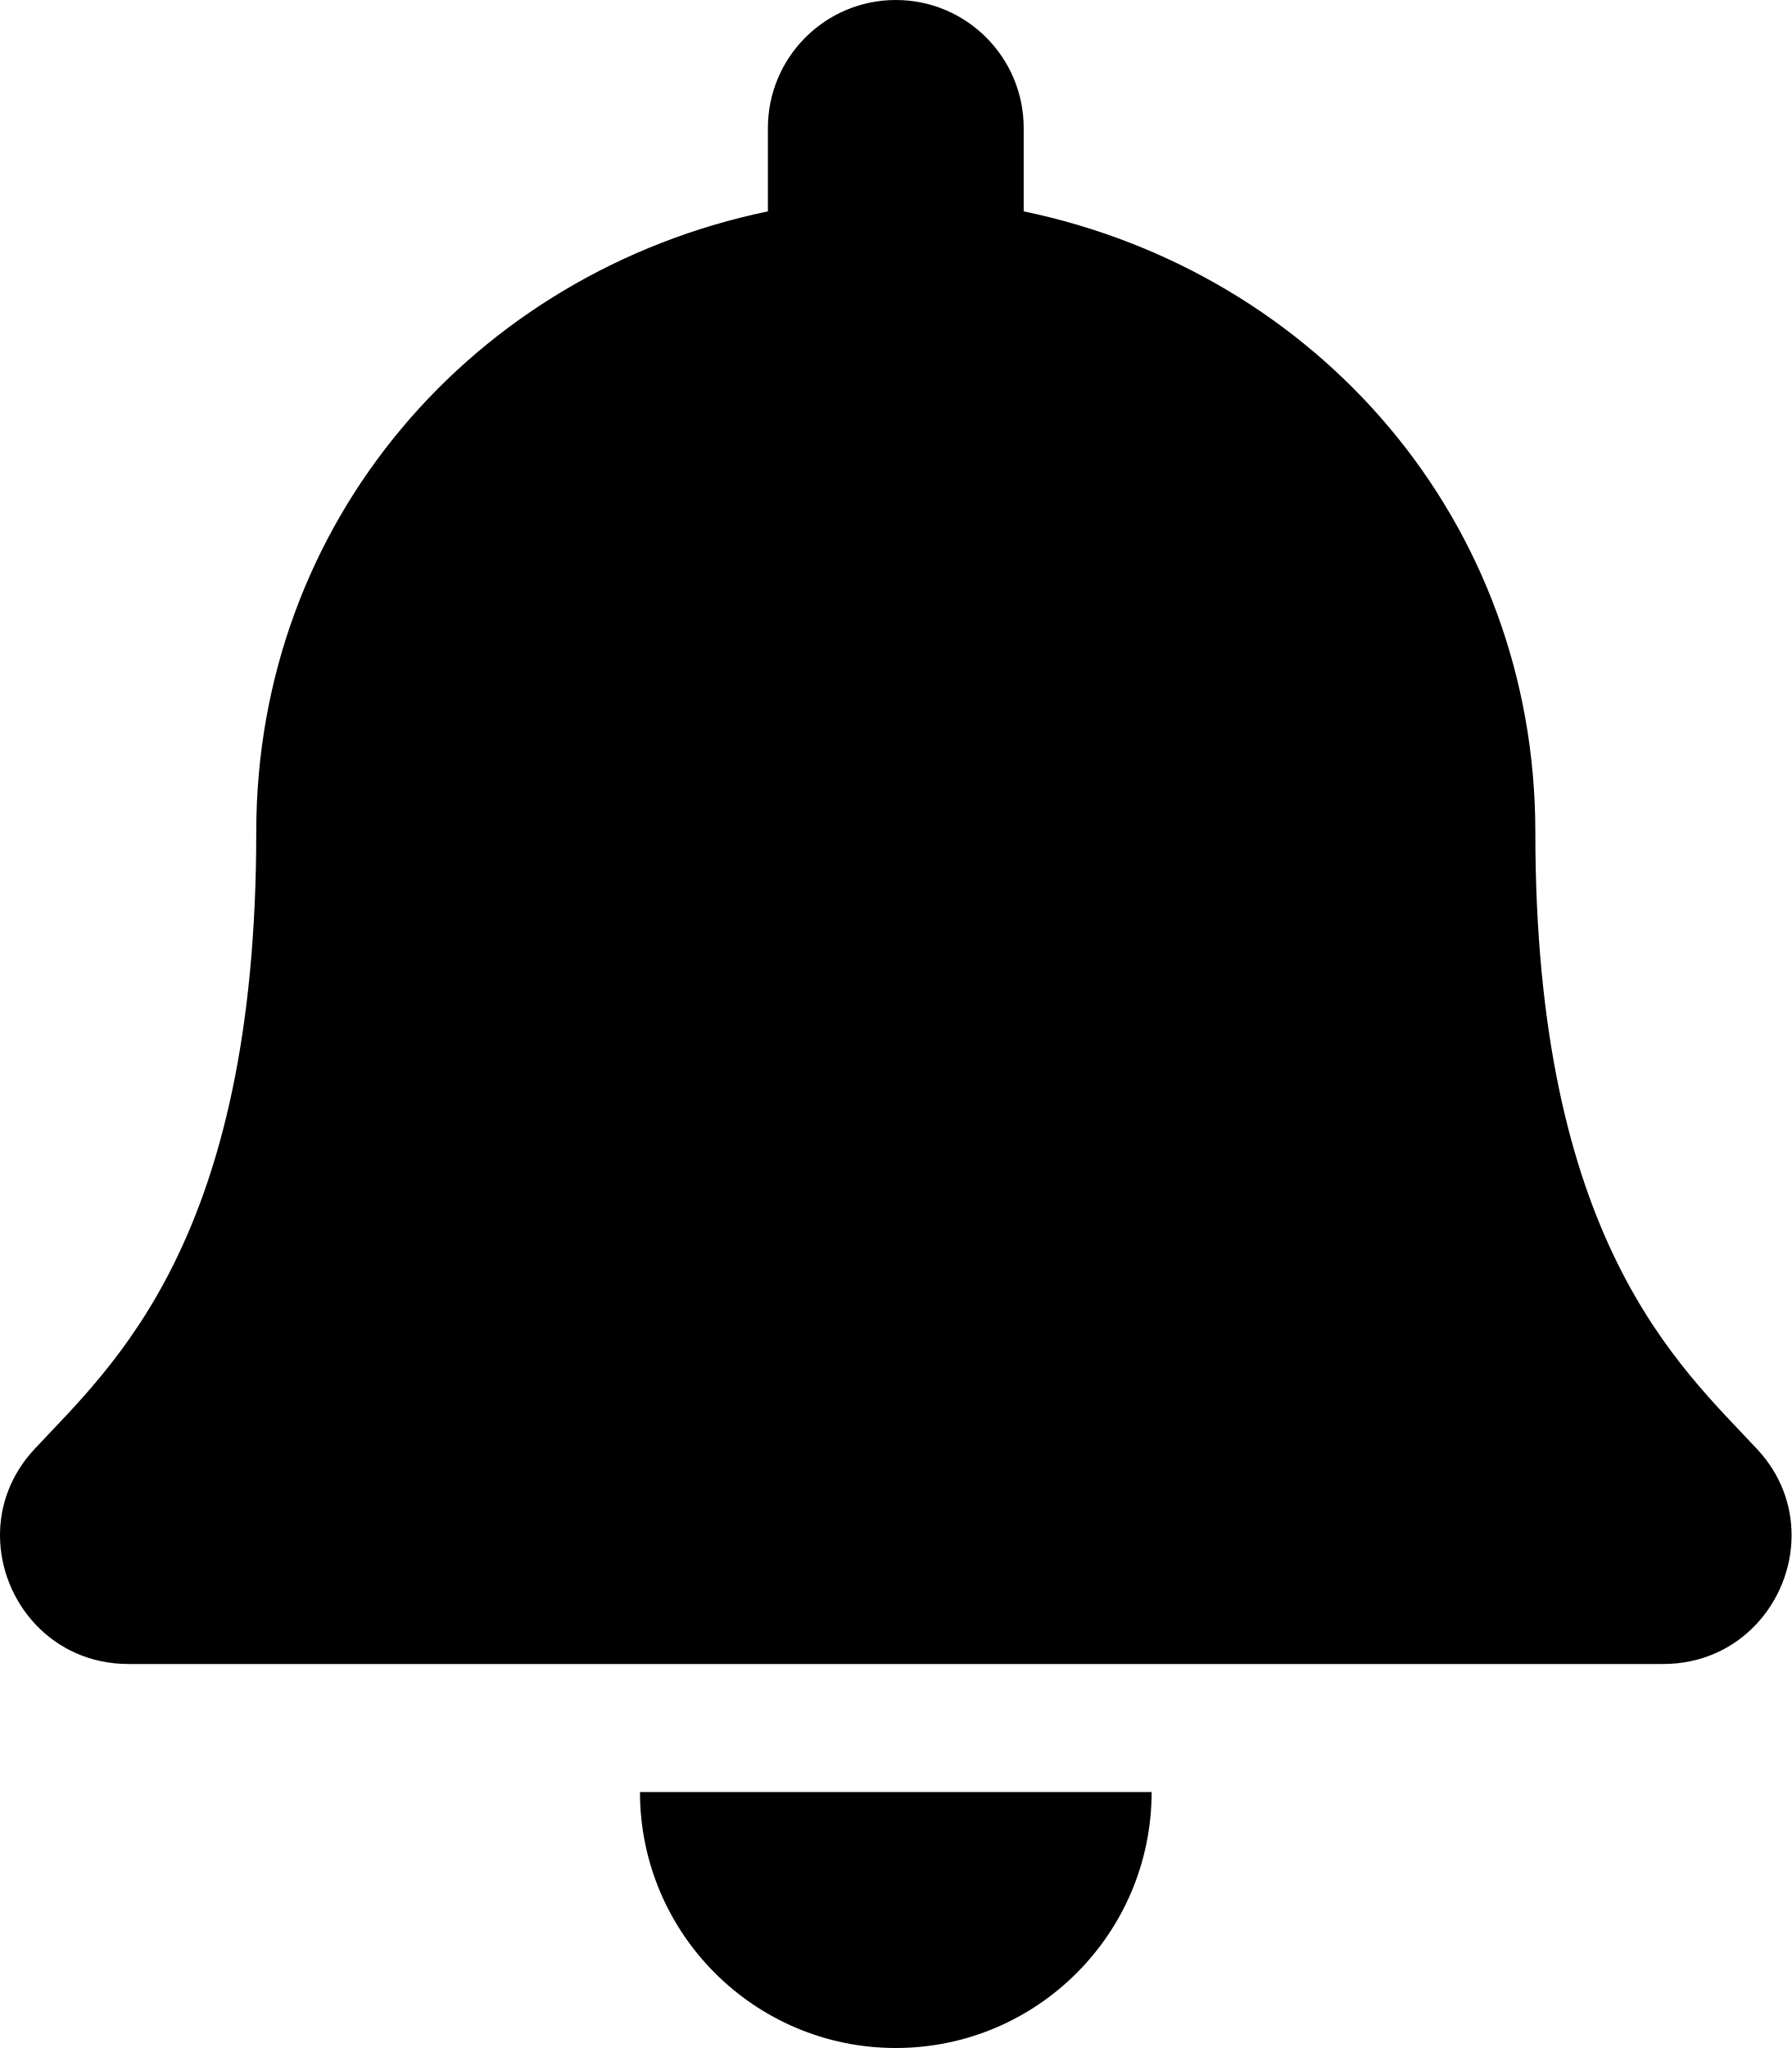
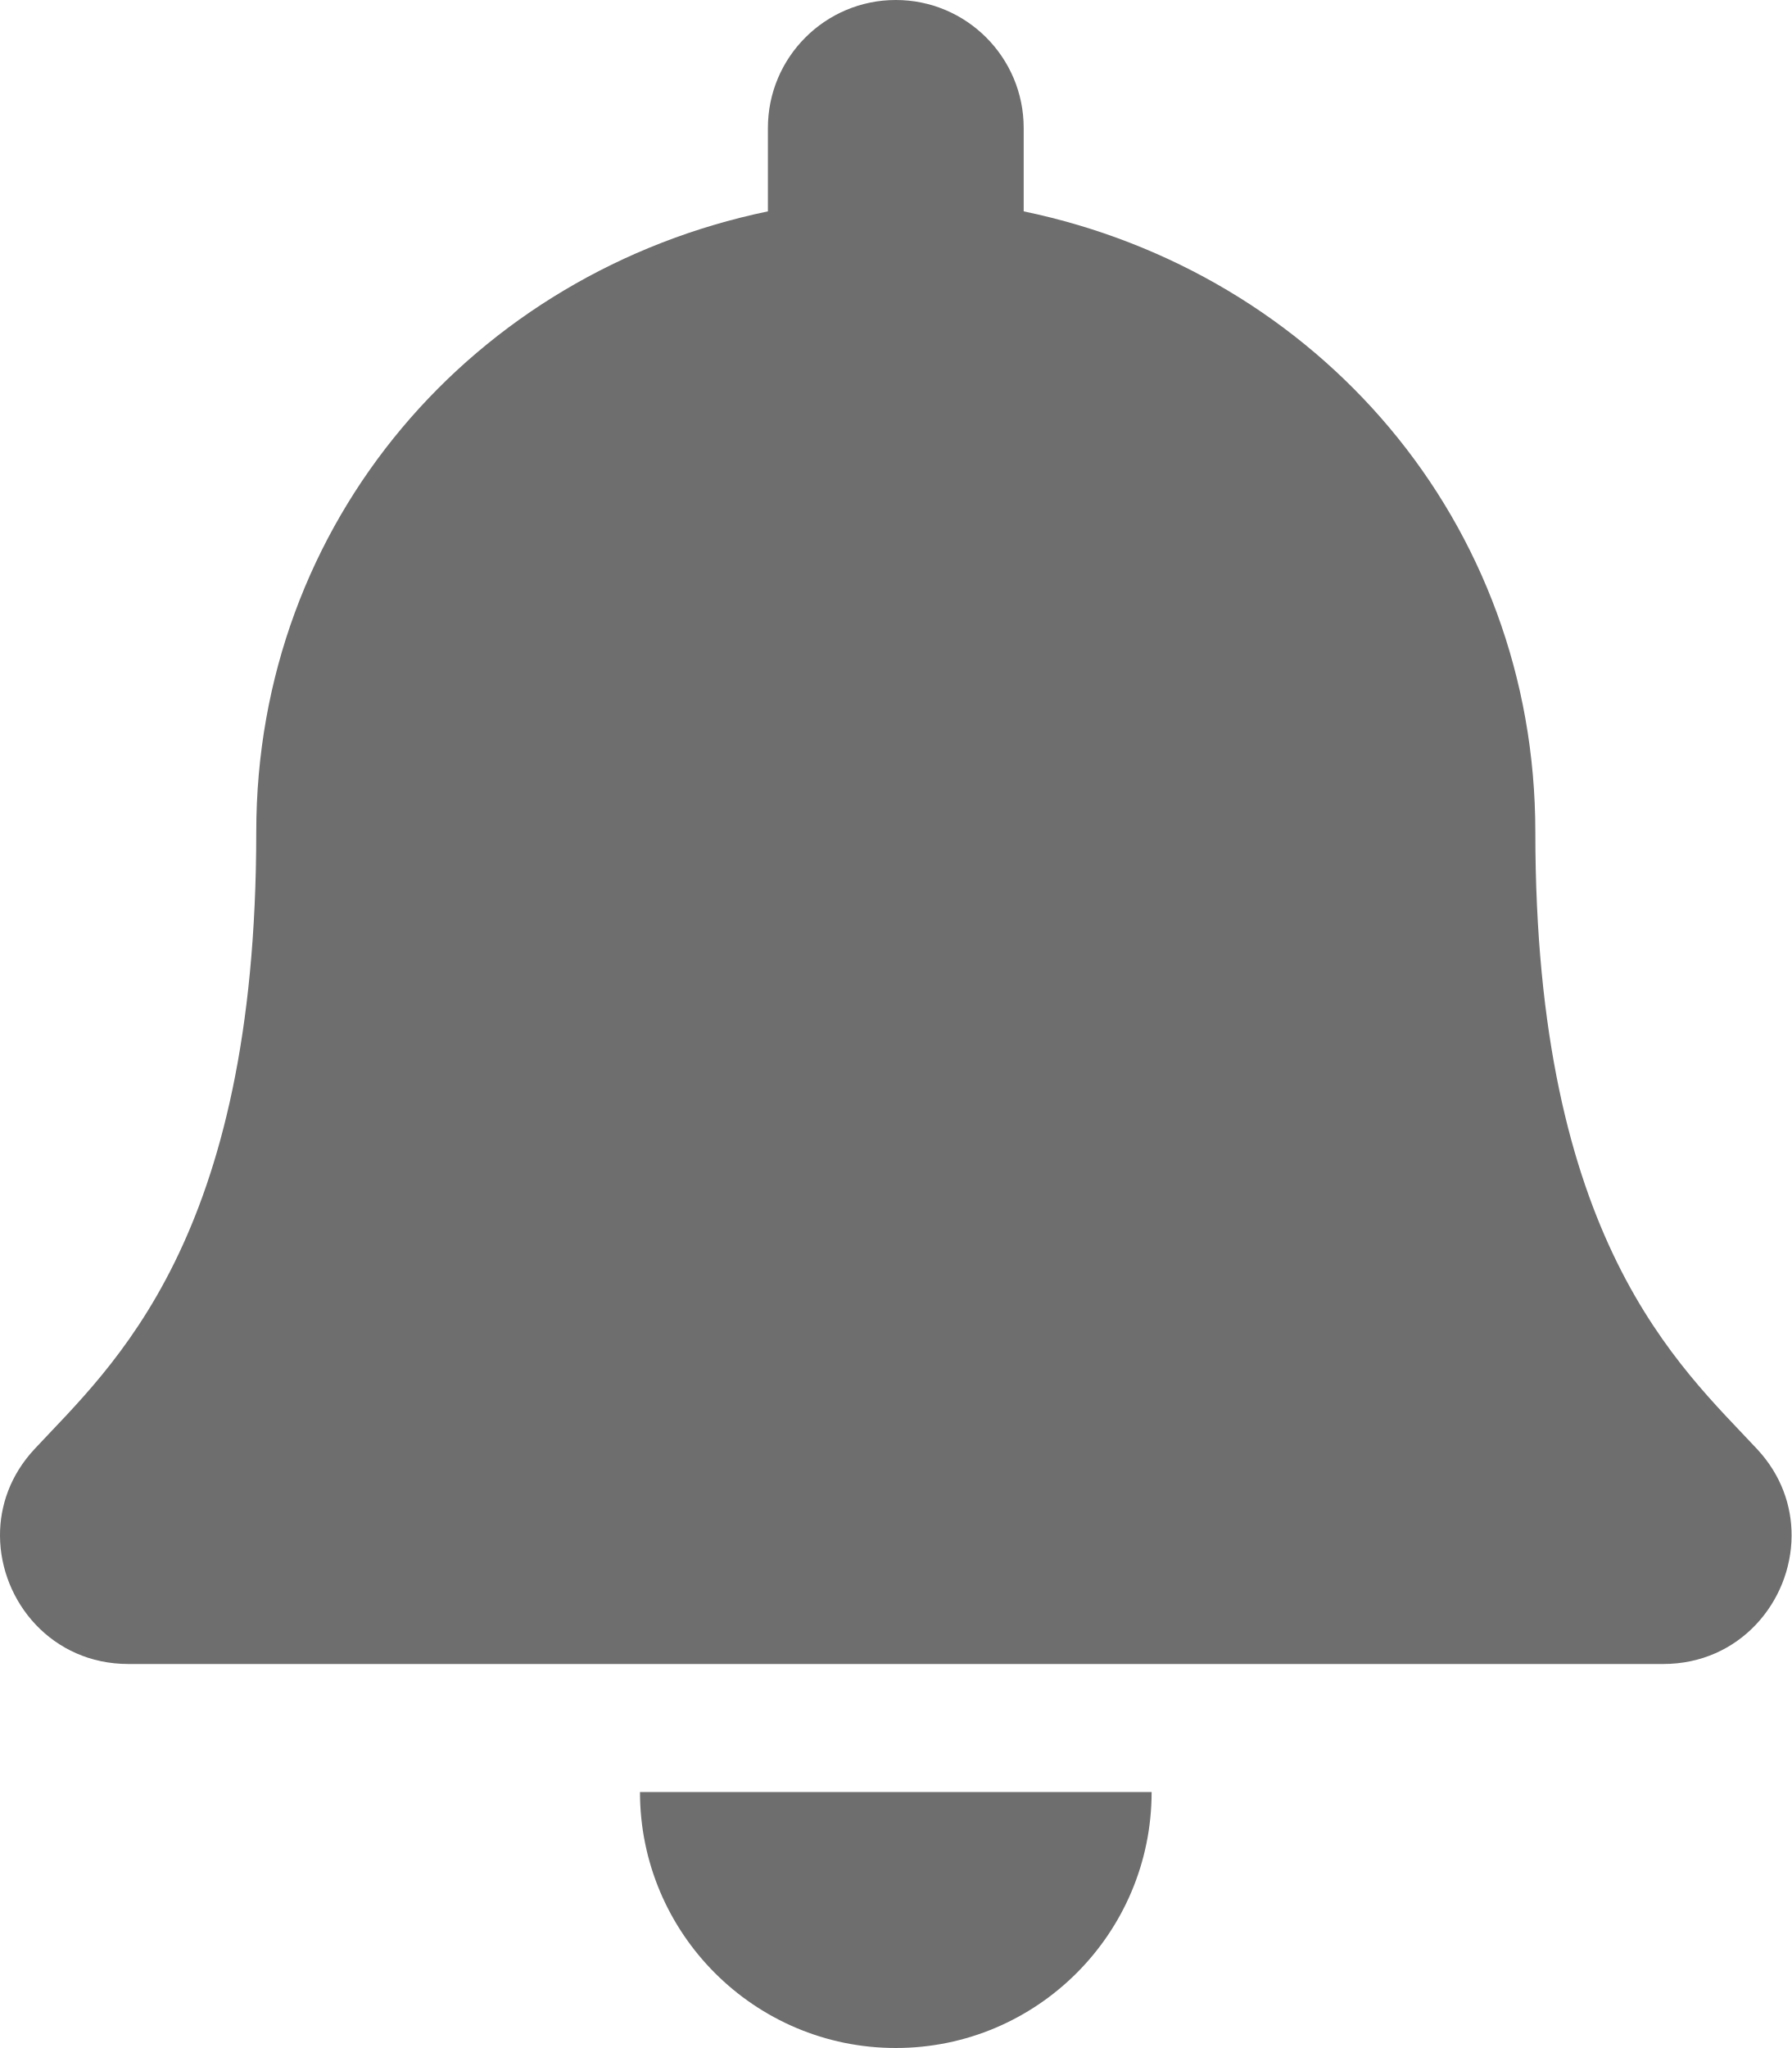
<svg xmlns="http://www.w3.org/2000/svg" aria-hidden="true" focusable="false" data-prefix="fas" data-icon="bell" class="svg-inline--fa fa-bell fa-w-14" role="img" viewBox="0 0 448 512">
-   <path fill="currentColor" d="M224 512c35.32 0 63.97-28.65 63.97-64H160.03c0 35.35 28.65 64 63.97 64zm215.39-149.71c-19.32-20.76-55.47-51.99-55.47-154.29 0-77.7-54.48-139.9-127.94-155.16V32c0-17.67-14.32-32-31.98-32s-31.98 14.33-31.98 32v20.84C118.56 68.1 64.08 130.3 64.08 208c0 102.3-36.15 133.53-55.47 154.29-6 6.45-8.66 14.16-8.61 21.71.11 16.4 12.98 32 32.1 32h383.8c19.12 0 32-15.6 32.1-32 .05-7.55-2.61-15.27-8.61-21.71z" />
+   <path fill="#6E6E6E" d="M224 512c35.32 0 63.97-28.65 63.97-64H160.03c0 35.35 28.65 64 63.97 64zm215.39-149.71c-19.32-20.76-55.47-51.99-55.47-154.29 0-77.7-54.48-139.9-127.94-155.16V32c0-17.67-14.32-32-31.98-32s-31.98 14.33-31.98 32v20.84C118.56 68.1 64.08 130.3 64.08 208c0 102.3-36.15 133.53-55.47 154.29-6 6.45-8.66 14.16-8.61 21.71.11 16.4 12.98 32 32.1 32h383.8c19.12 0 32-15.6 32.1-32 .05-7.55-2.61-15.27-8.61-21.71z" />
</svg>
